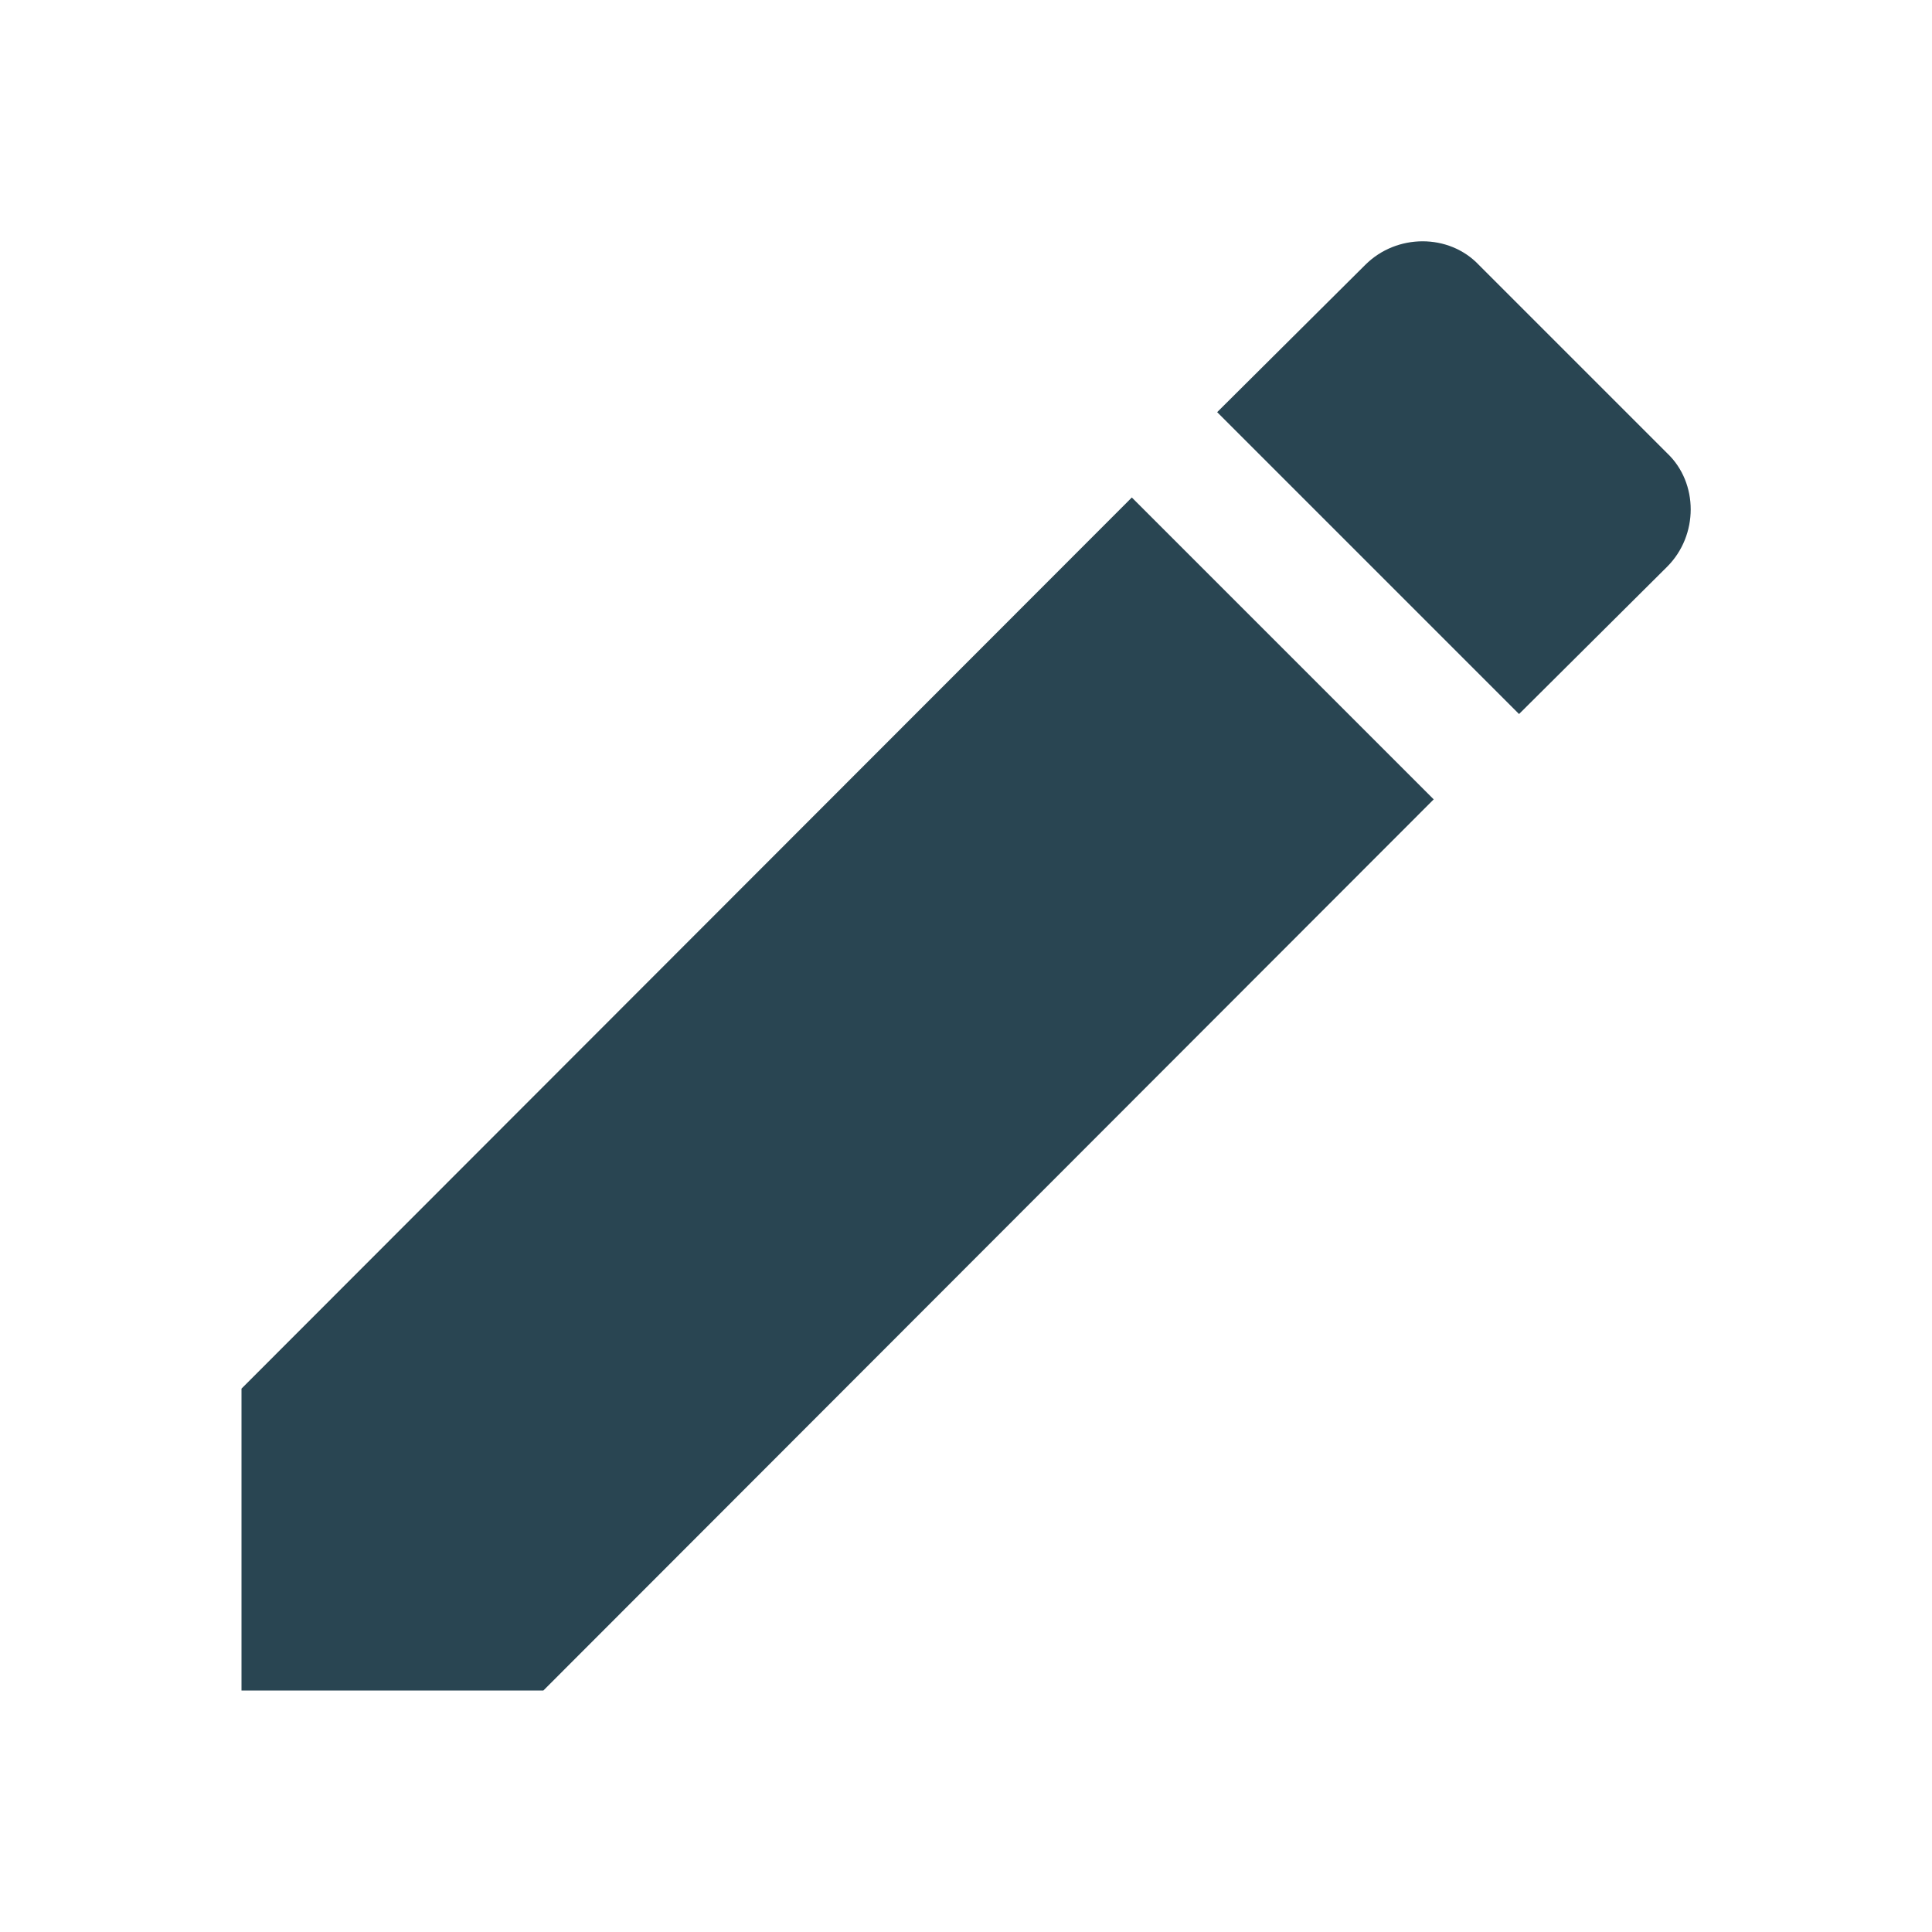
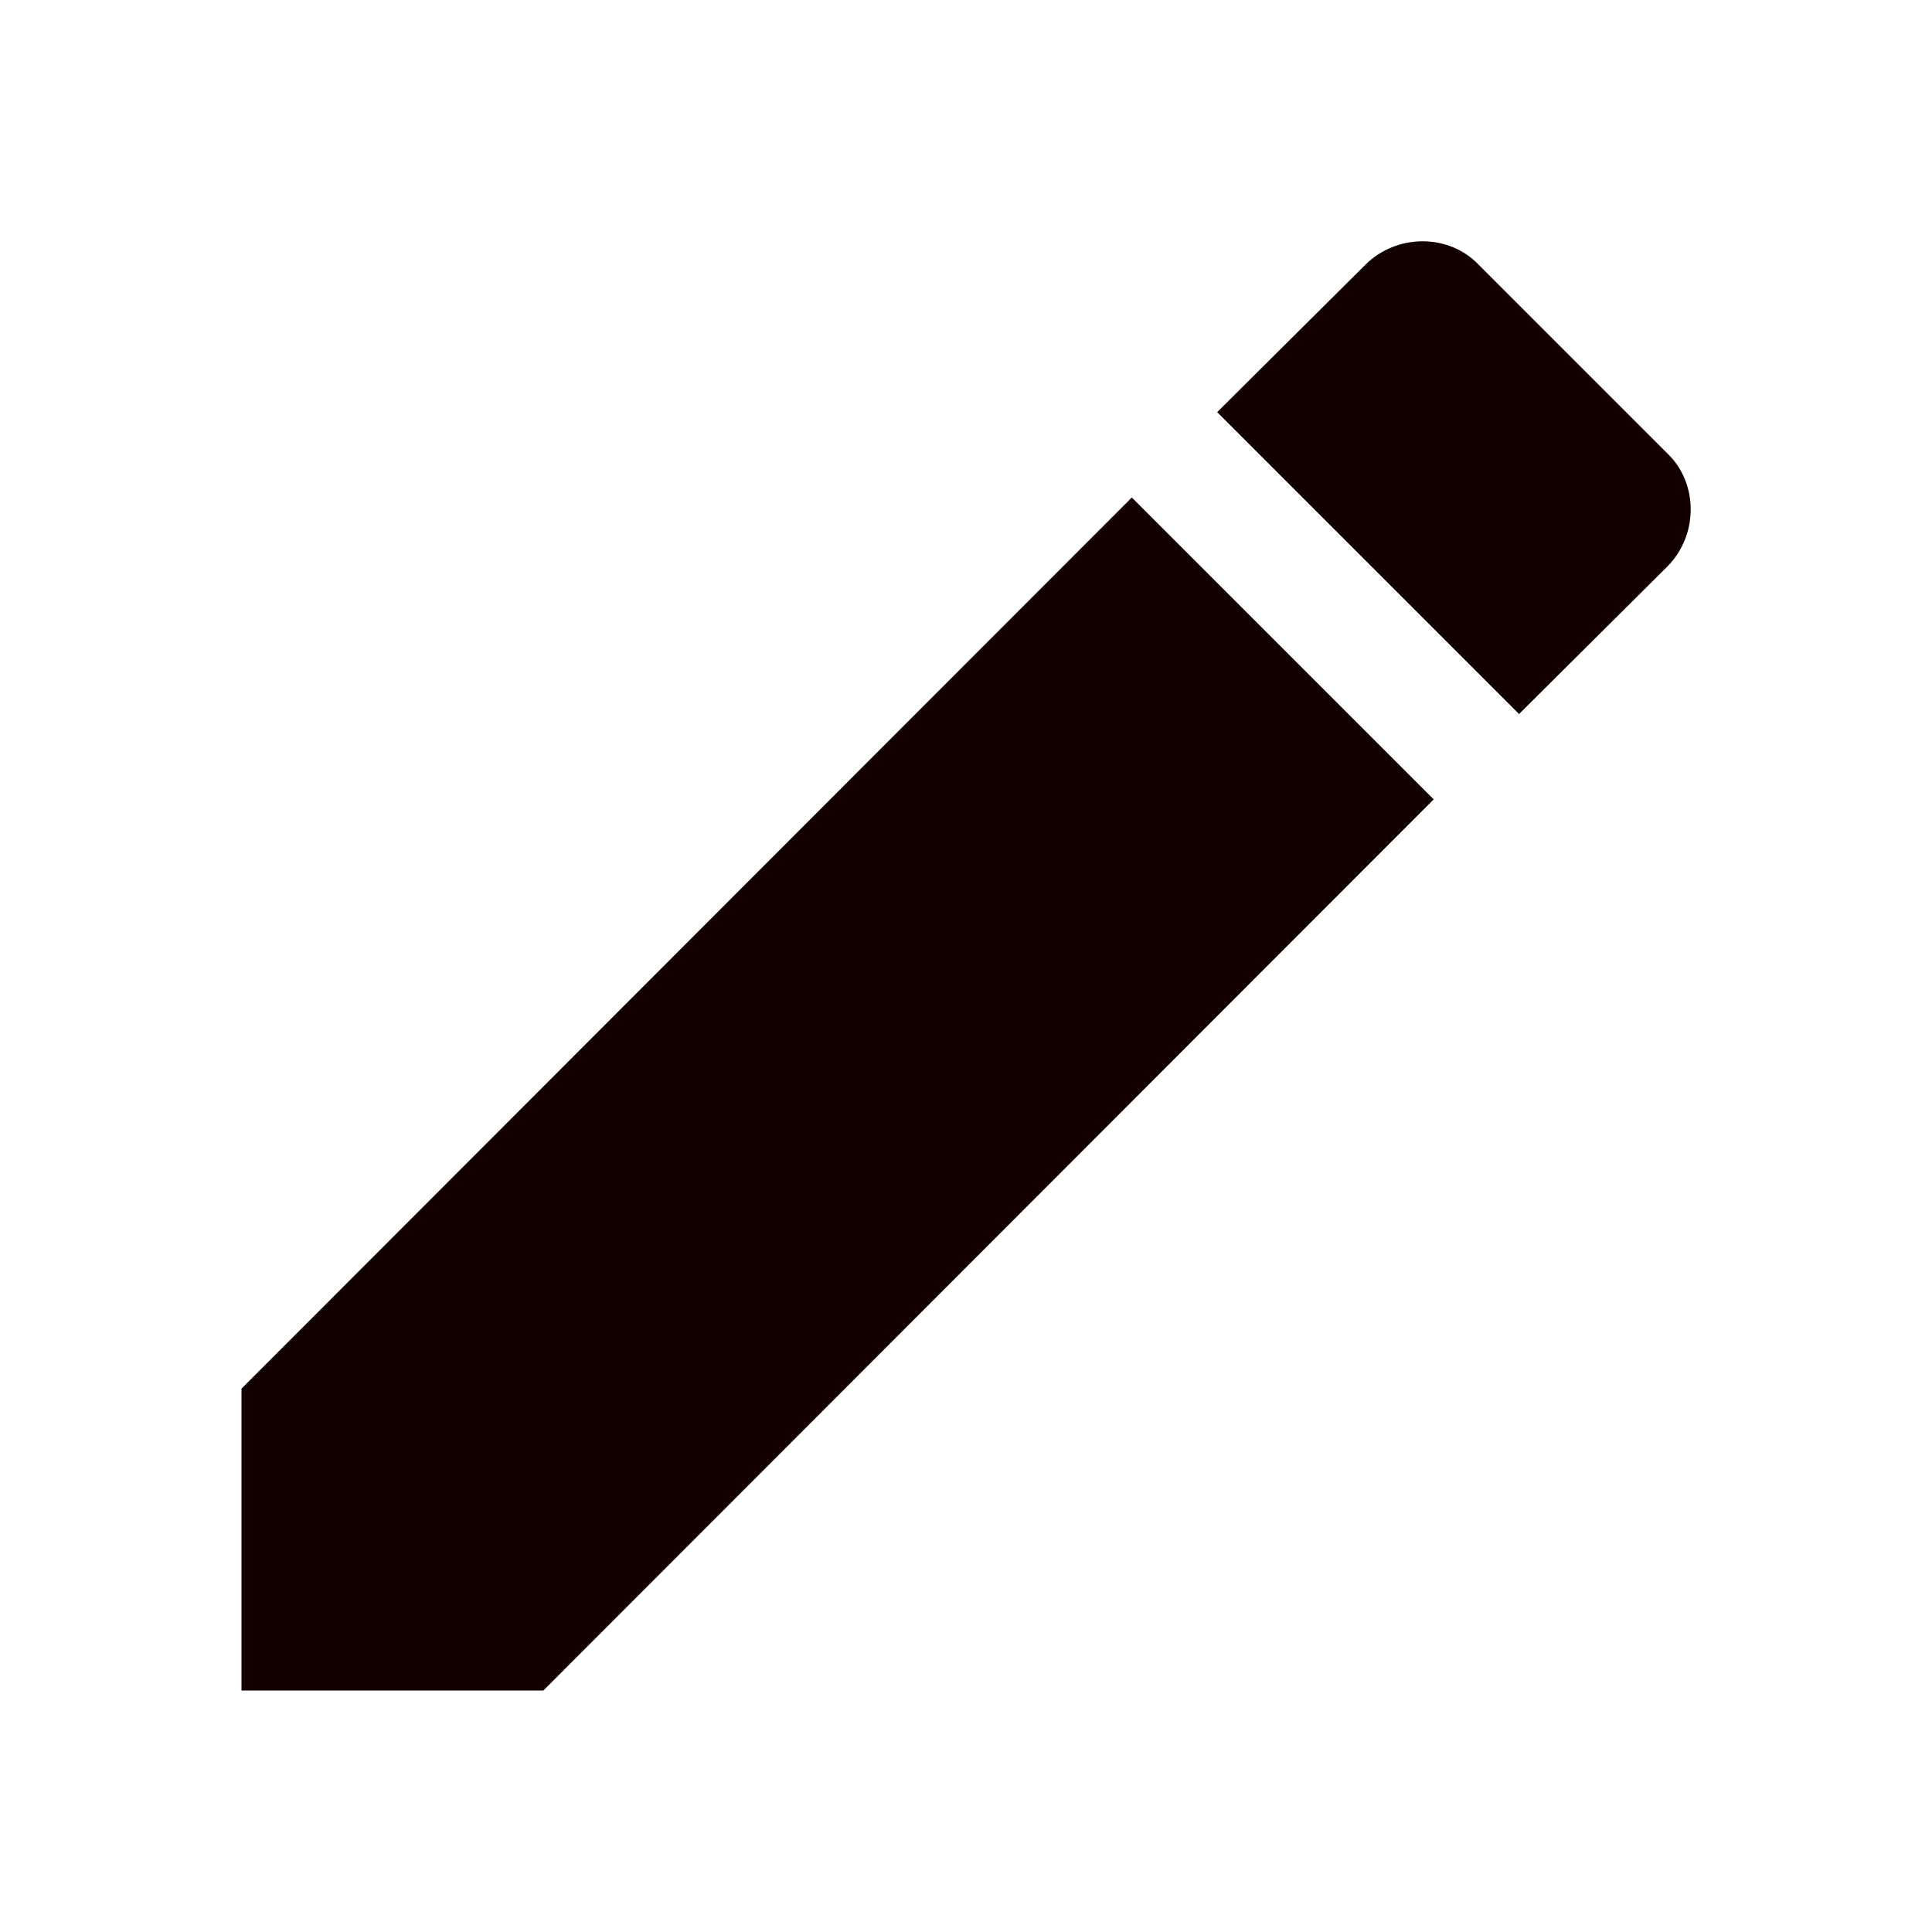
<svg xmlns="http://www.w3.org/2000/svg" version="1.1" width="24" height="24" viewBox="0 0 24 24" id="svg4">
  <defs id="defs8" />
-   <path d="M20.71,7.04C21.1,6.65 21.1,6 20.71,5.63L18.37,3.29C18,2.9 17.35,2.9 16.96,3.29L15.12,5.12L18.87,8.87M3,17.25V21H6.75L17.81,9.93L14.06,6.18L3,17.25Z" id="path2" style="fill:#294552;fill-opacity:1" />
+   <path d="M20.71,7.04C21.1,6.65 21.1,6 20.71,5.63L18.37,3.29C18,2.9 17.35,2.9 16.96,3.29L15.12,5.12L18.87,8.87M3,17.25V21H6.75L17.81,9.93L14.06,6.18L3,17.25Z" id="path2" style="fill:#120000;fill-opacity:1" />
</svg>
